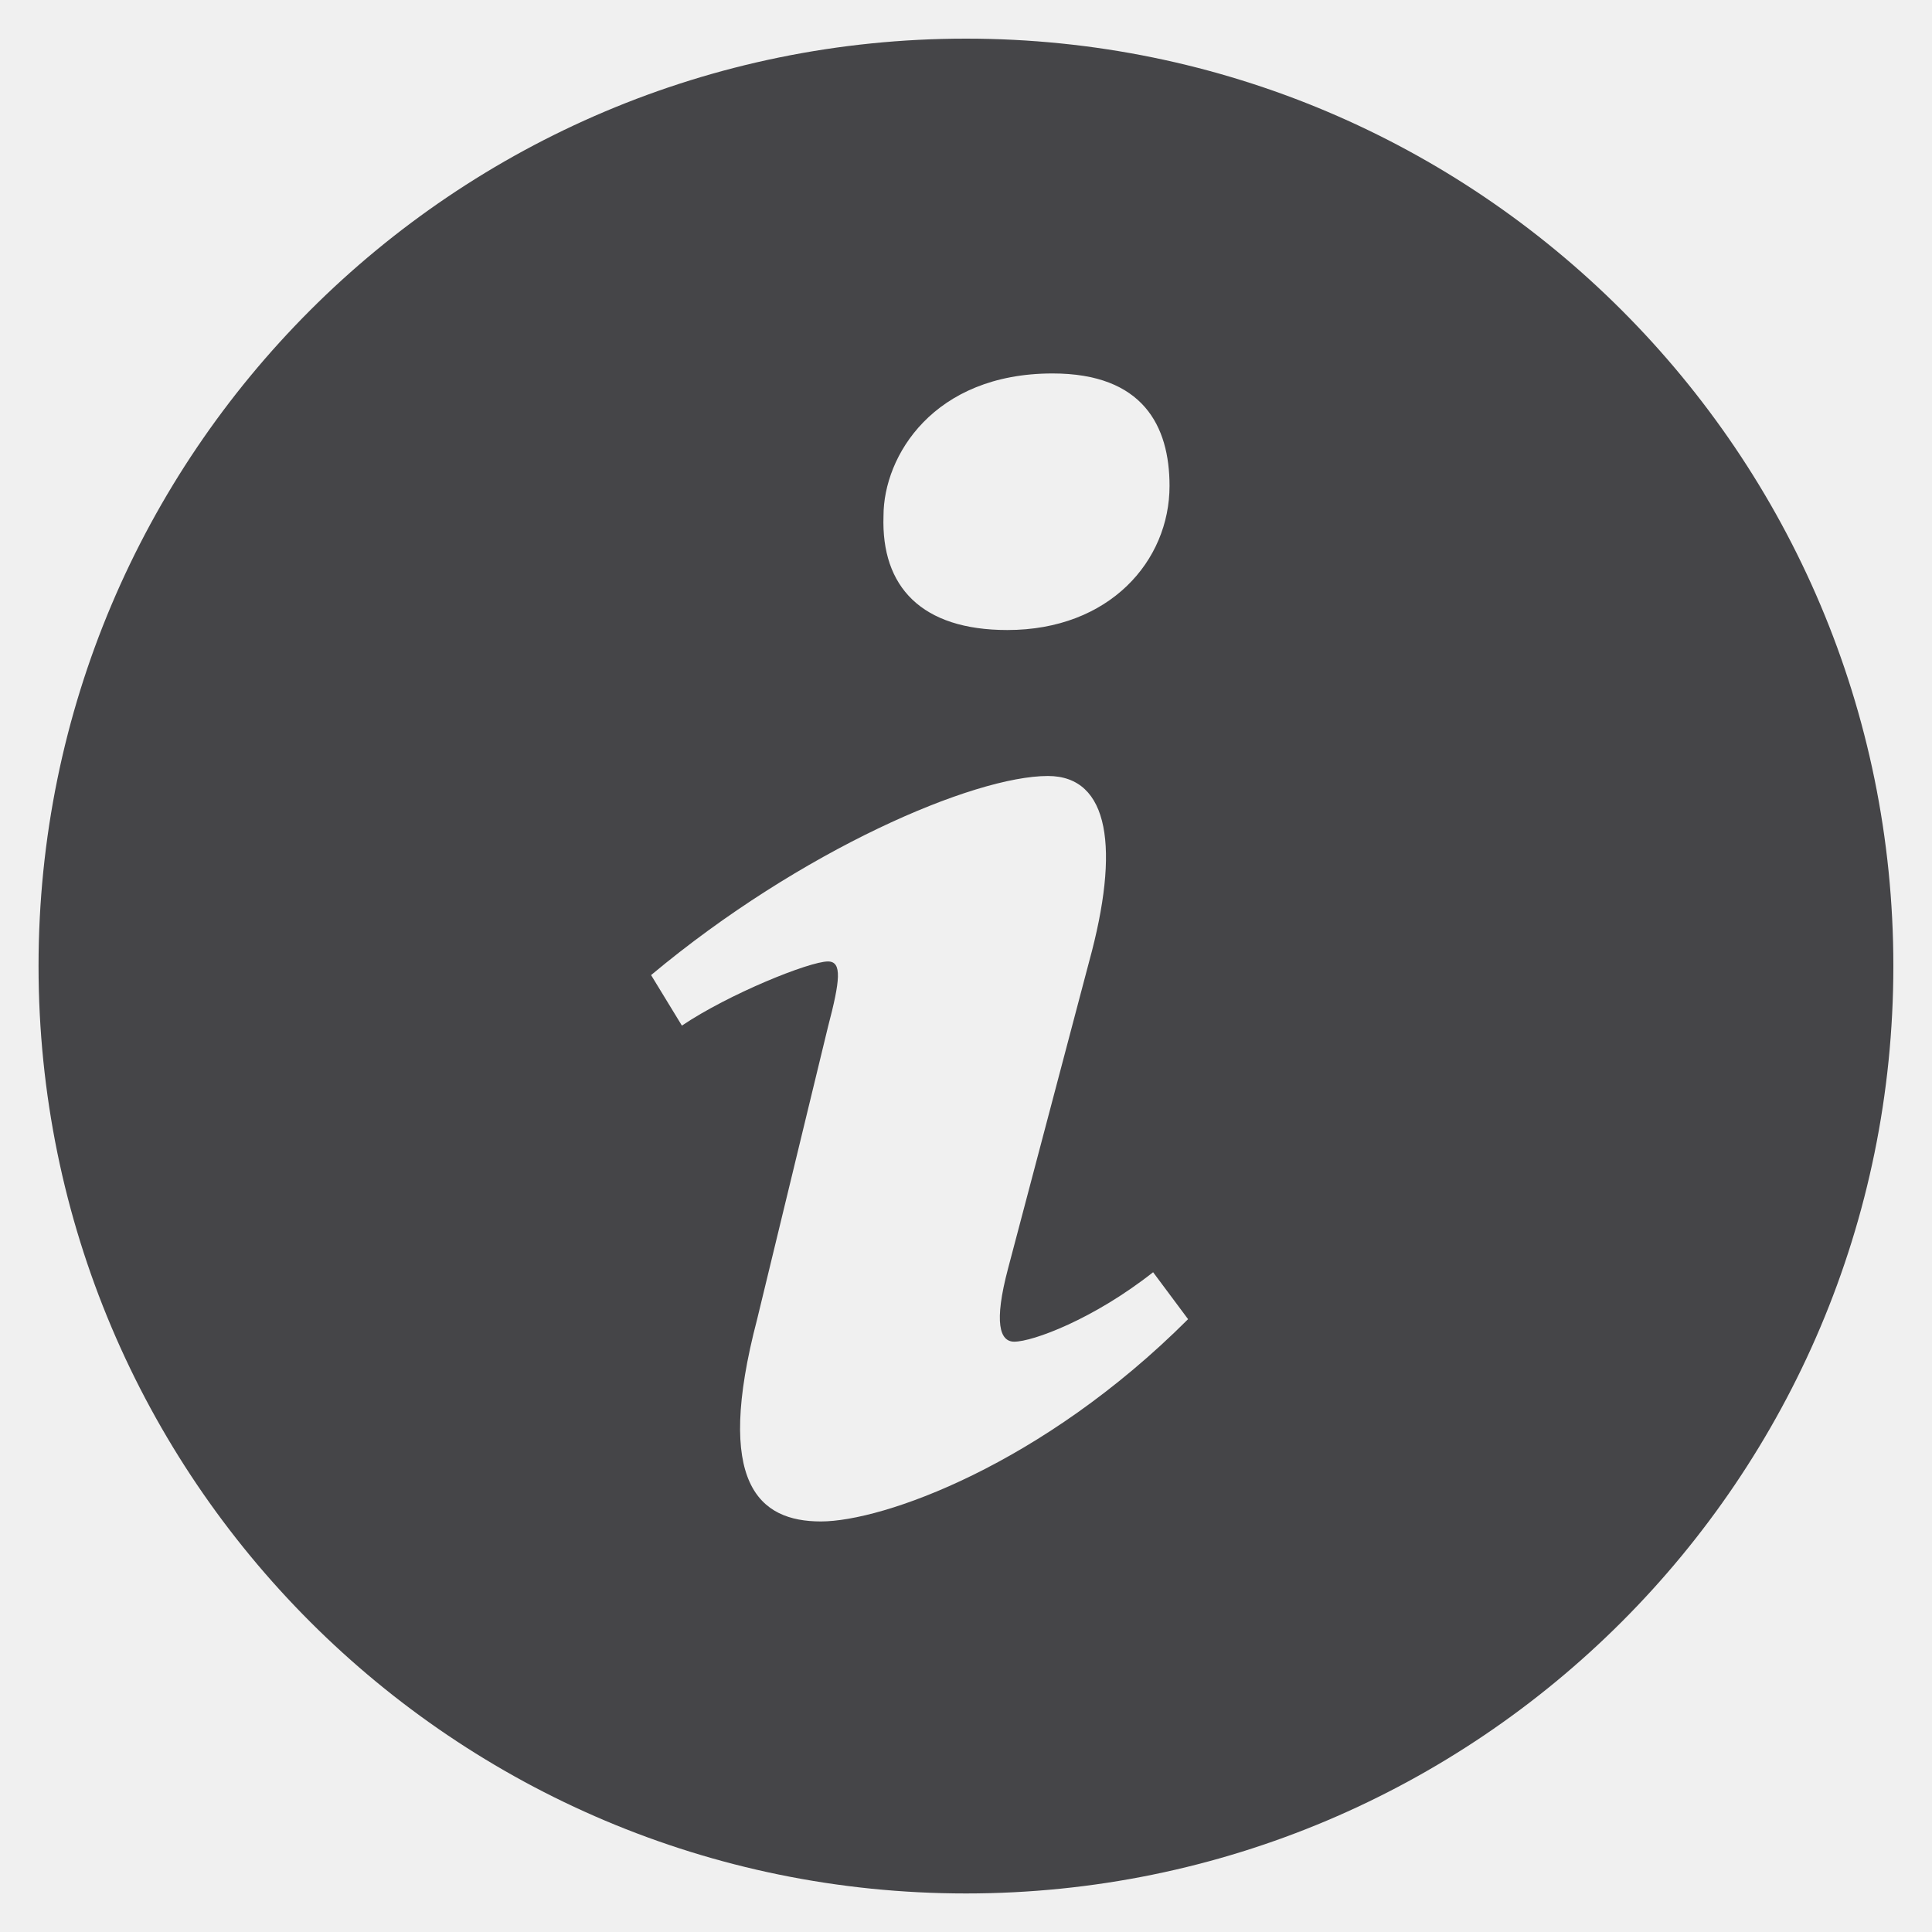
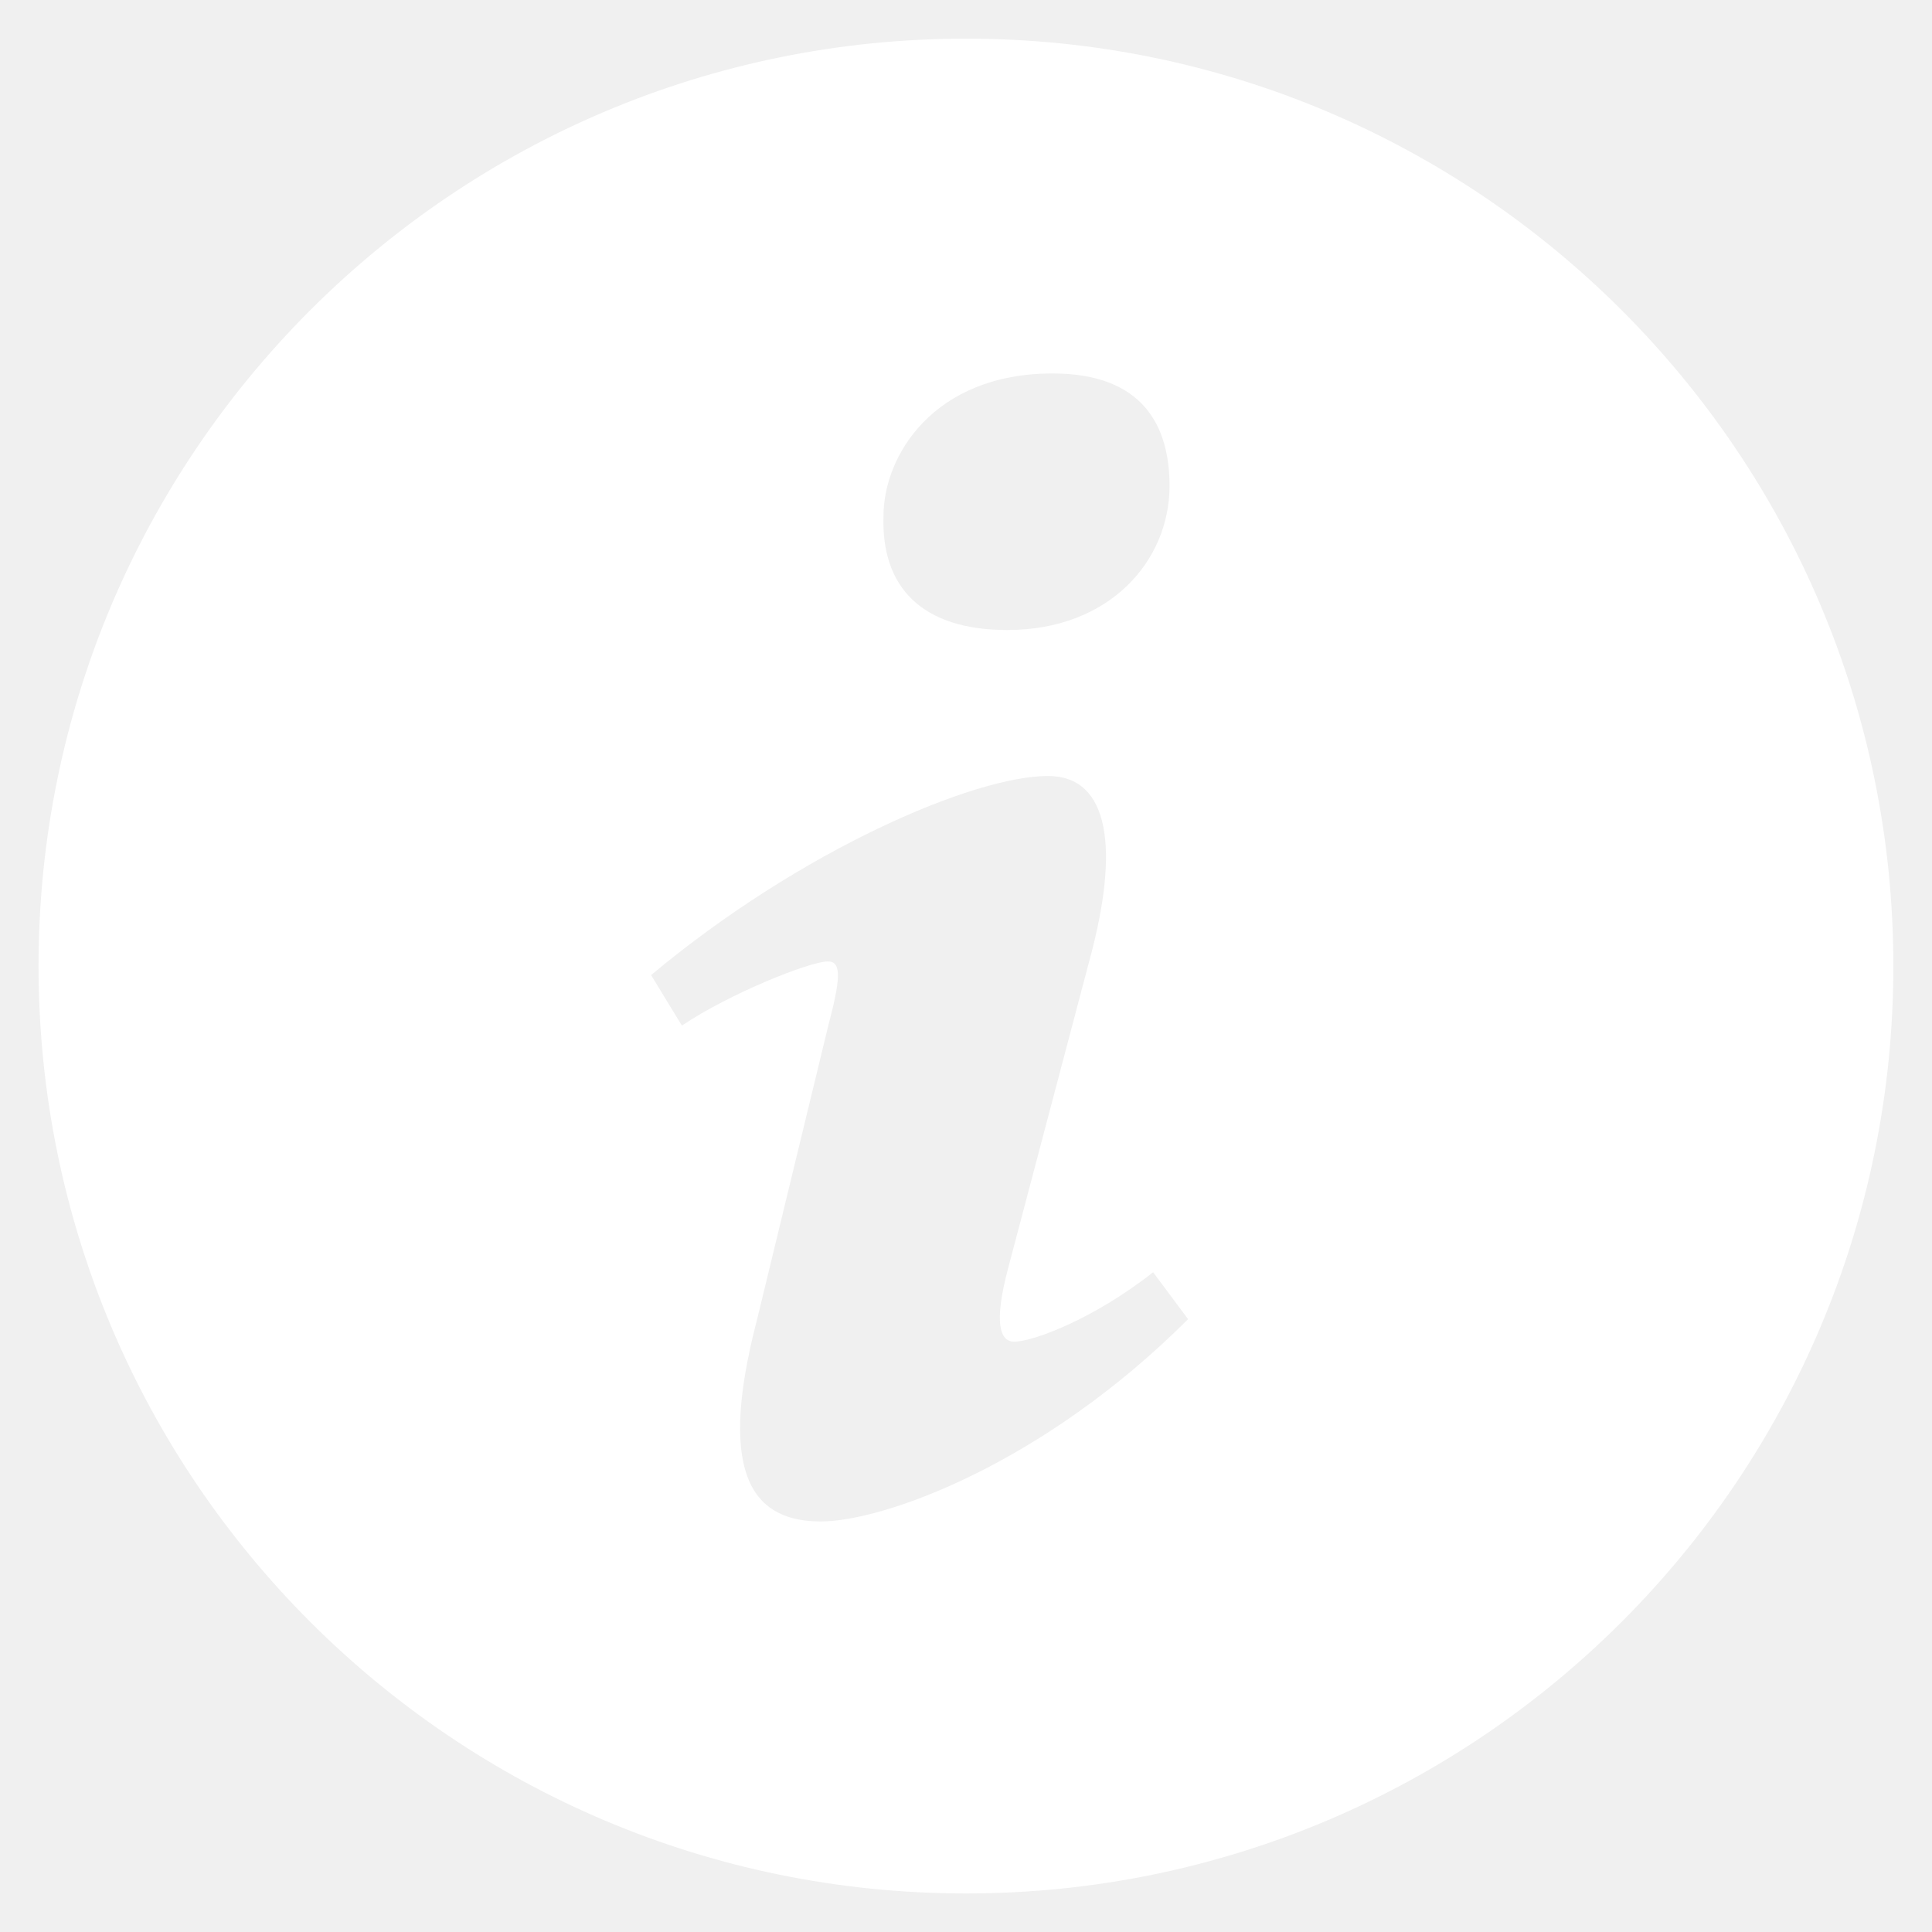
<svg xmlns="http://www.w3.org/2000/svg" version="1.1" width="20" height="20" viewBox="0 0 20 20">
-   <path fill="#454548" d="M10 0.4c-5.303 0-9.601 4.298-9.601 9.6 0 5.303 4.298 9.601 9.601 9.601 5.301 0 9.6-4.298 9.6-9.601s-4.299-9.6-9.6-9.6zM10.896 3.866c0.936 0 1.211 0.543 1.211 1.164 0 0.775-0.62 1.492-1.679 1.492-0.886 0-1.308-0.445-1.282-1.182 0-0.621 0.519-1.474 1.75-1.474zM8.498 15.75c-0.64 0-1.107-0.389-0.66-2.094l0.733-3.025c0.127-0.484 0.148-0.678 0-0.678-0.191 0-1.022 0.334-1.512 0.664l-0.319-0.523c1.555-1.299 3.343-2.061 4.108-2.061 0.64 0 0.746 0.756 0.427 1.92l-0.84 3.18c-0.149 0.562-0.085 0.756 0.064 0.756 0.192 0 0.82-0.232 1.438-0.719l0.362 0.486c-1.513 1.512-3.162 2.094-3.801 2.094z" />
+   <path fill="#FFF" d="M10 0.4c-5.303 0-9.601 4.298-9.601 9.6 0 5.303 4.298 9.601 9.601 9.601 5.301 0 9.6-4.298 9.6-9.601s-4.299-9.6-9.6-9.6zM10.896 3.866c0.936 0 1.211 0.543 1.211 1.164 0 0.775-0.62 1.492-1.679 1.492-0.886 0-1.308-0.445-1.282-1.182 0-0.621 0.519-1.474 1.75-1.474zM8.498 15.75c-0.64 0-1.107-0.389-0.66-2.094l0.733-3.025c0.127-0.484 0.148-0.678 0-0.678-0.191 0-1.022 0.334-1.512 0.664l-0.319-0.523c1.555-1.299 3.343-2.061 4.108-2.061 0.64 0 0.746 0.756 0.427 1.92l-0.84 3.18c-0.149 0.562-0.085 0.756 0.064 0.756 0.192 0 0.82-0.232 1.438-0.719l0.362 0.486c-1.513 1.512-3.162 2.094-3.801 2.094z" />
</svg>
